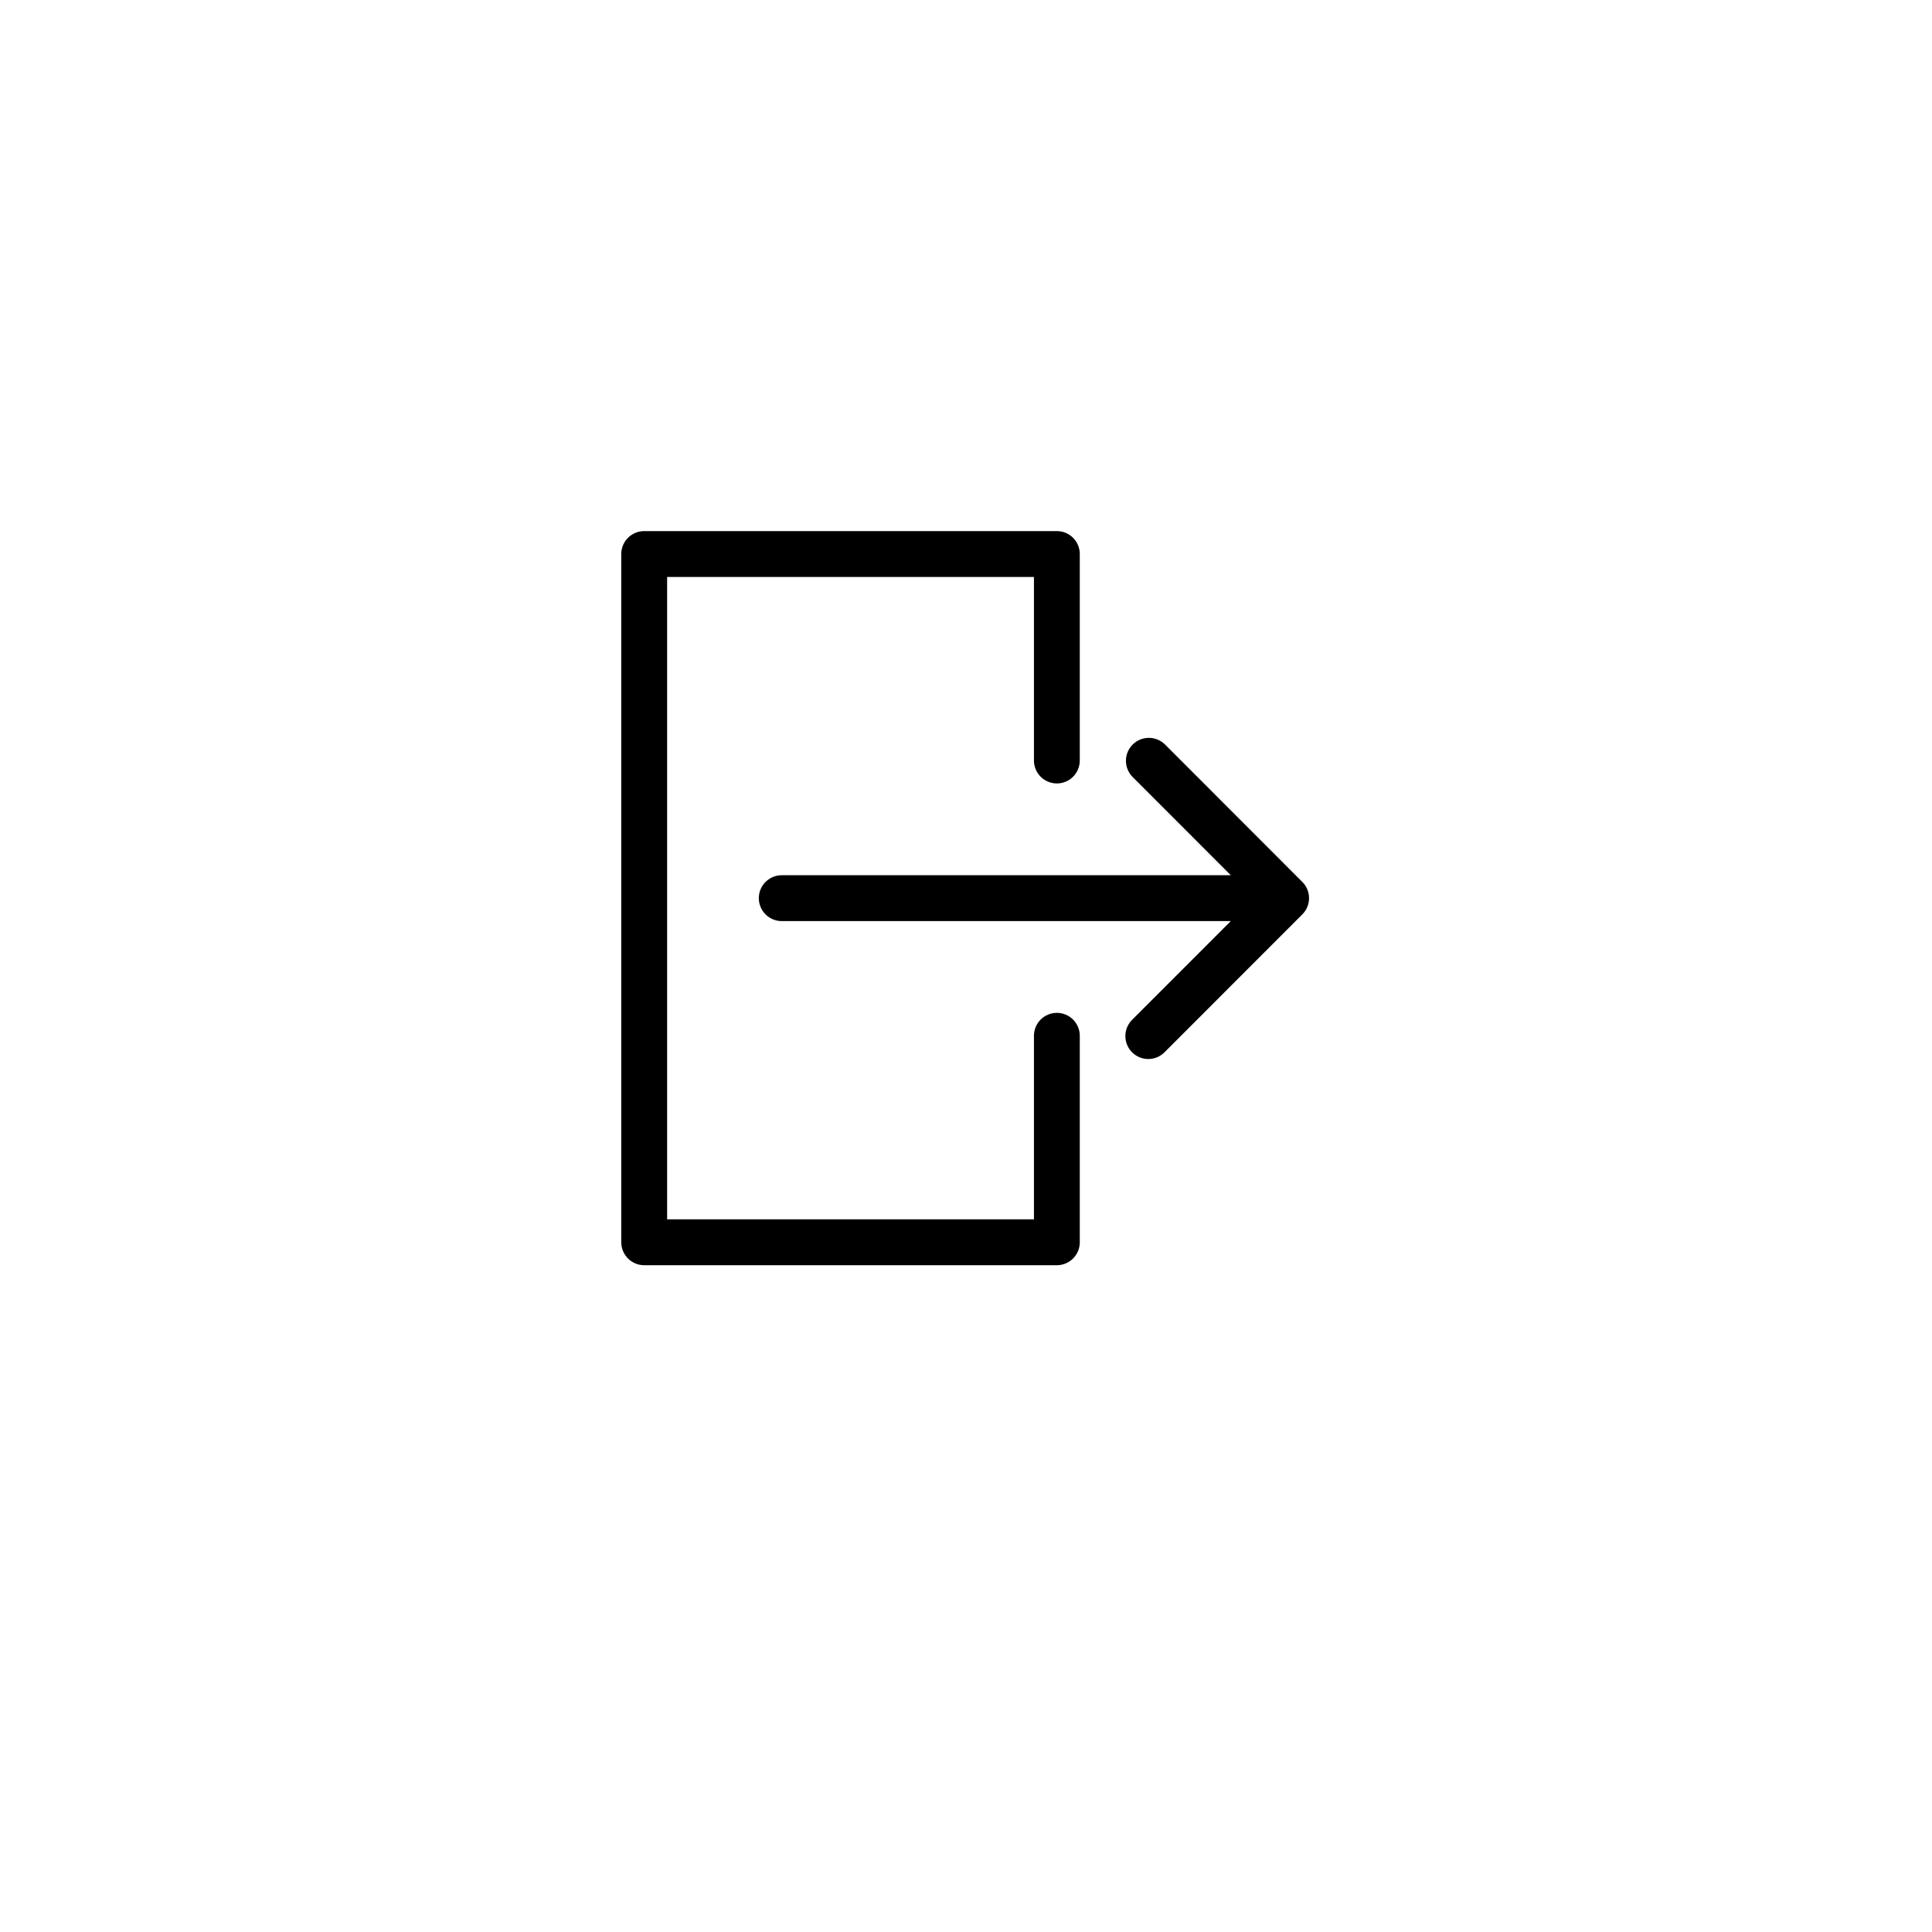
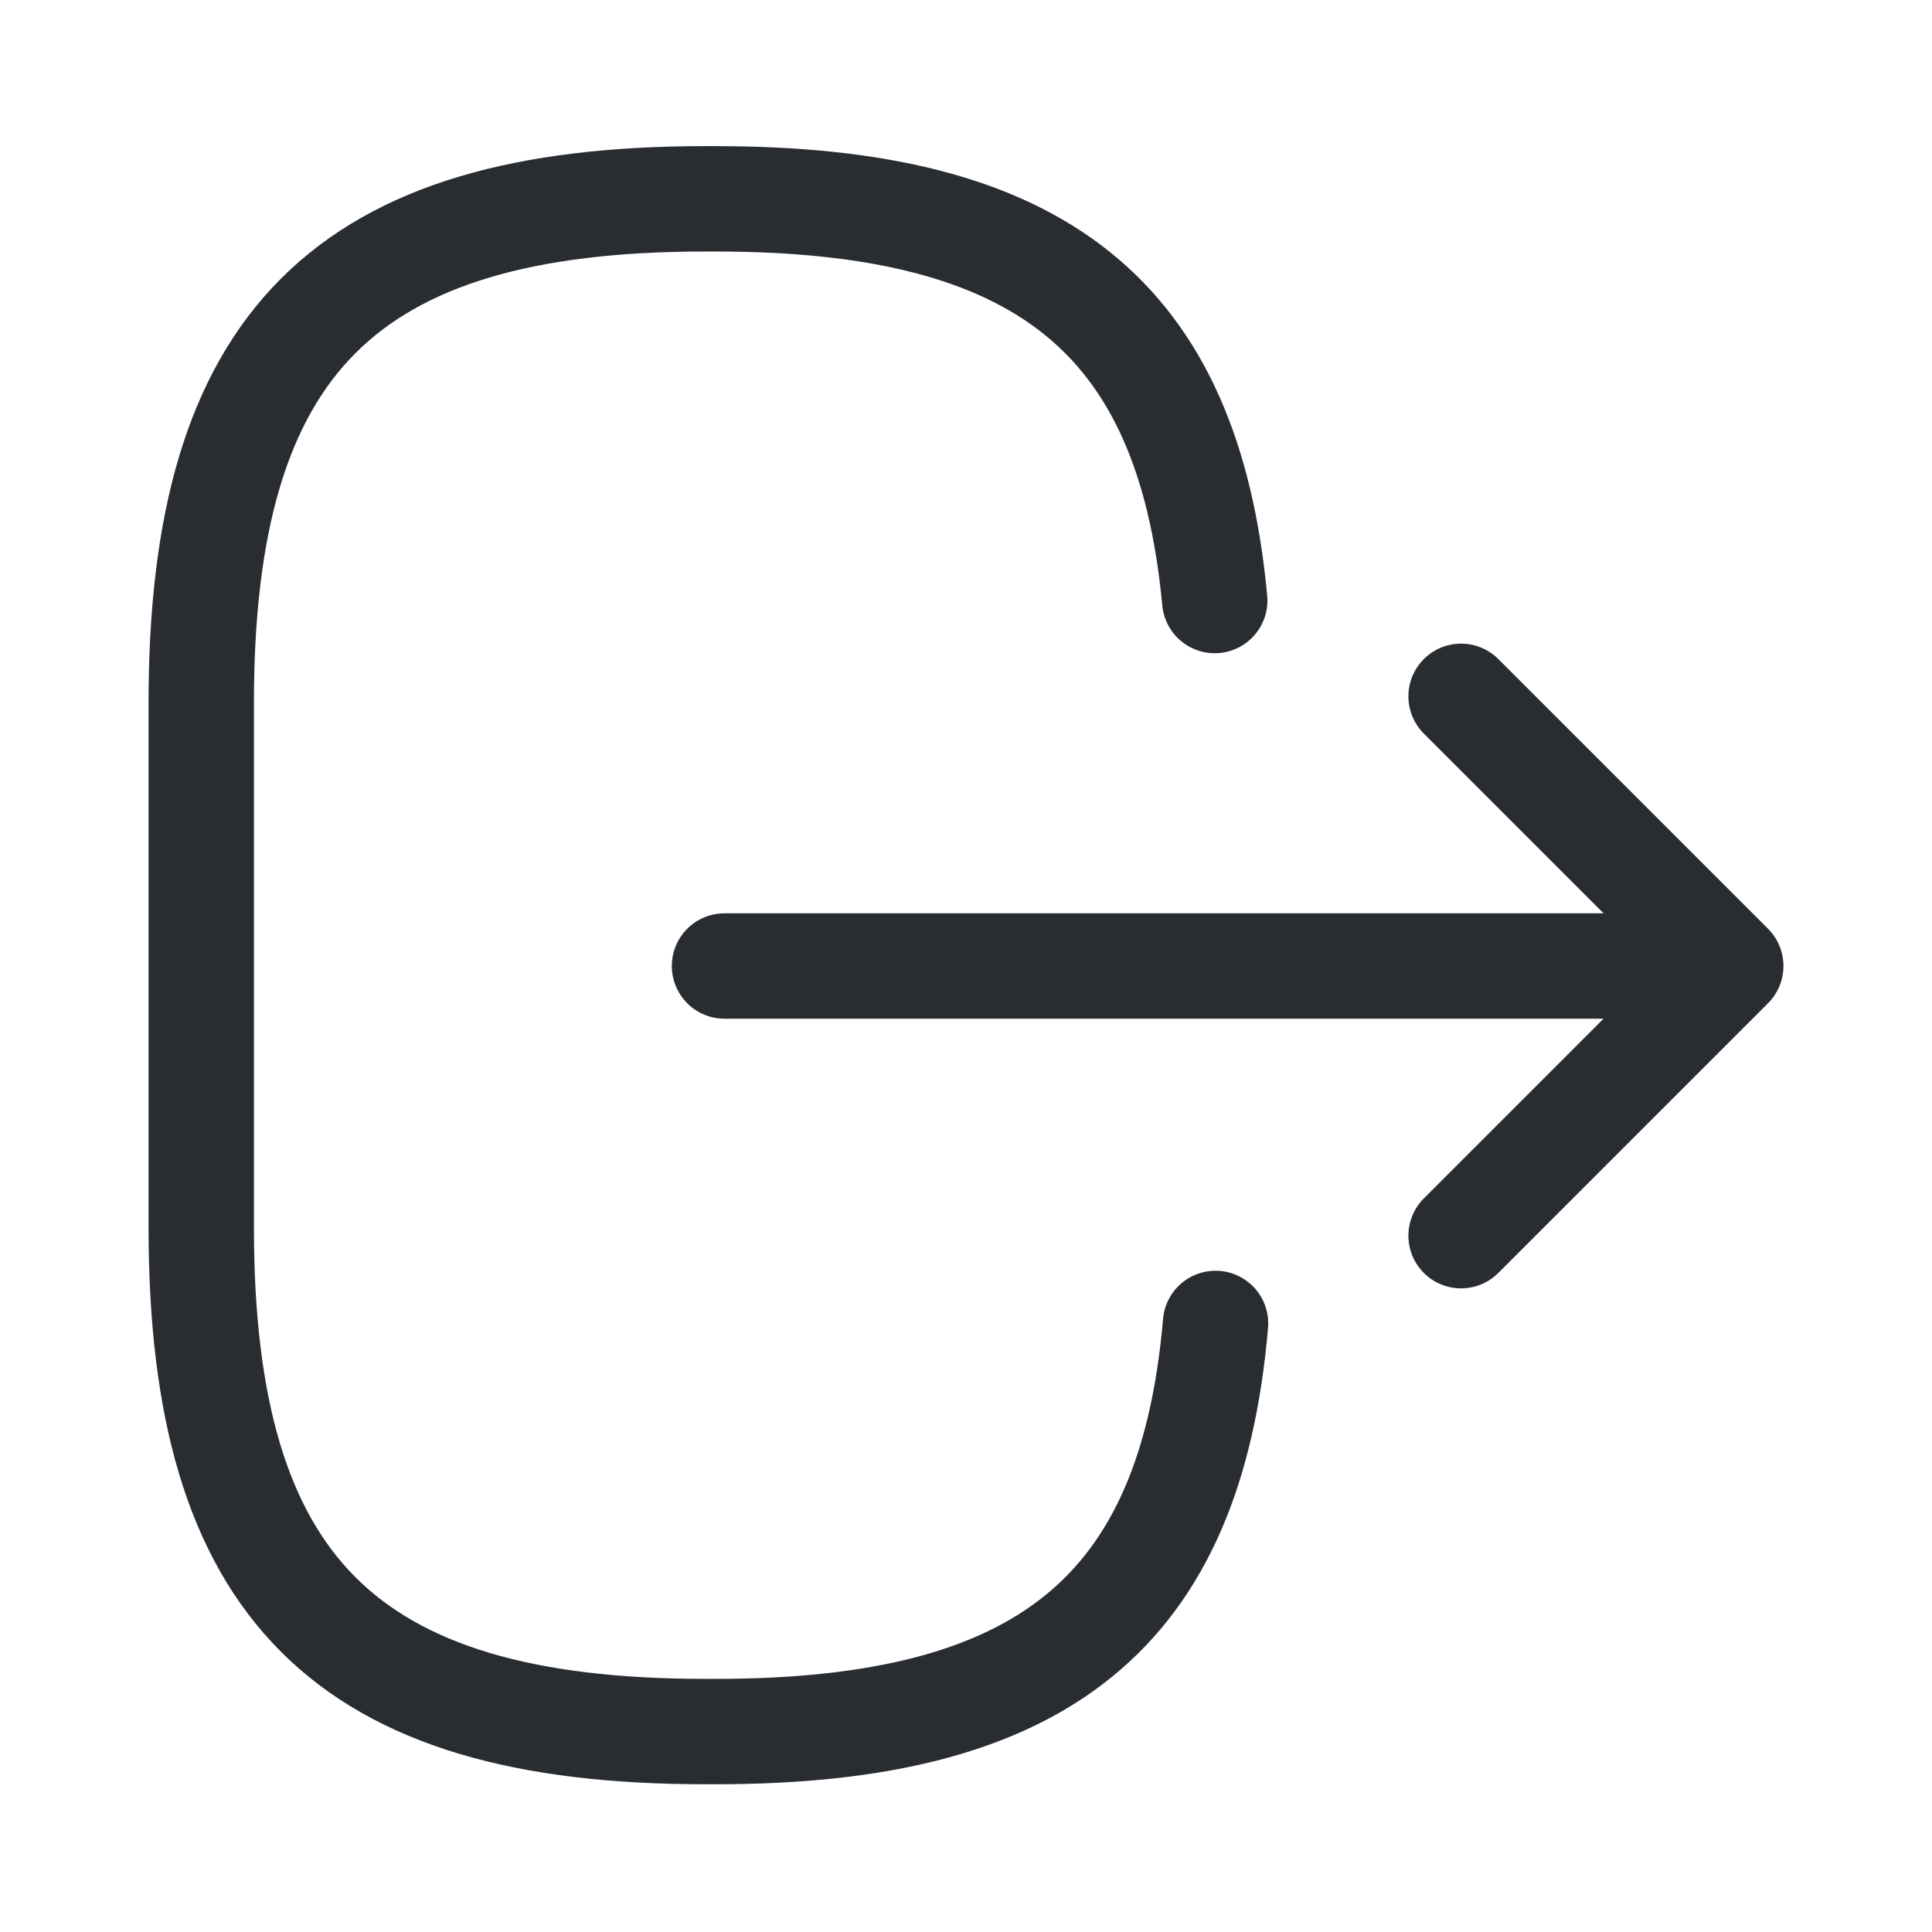
- <svg xmlns="http://www.w3.org/2000/svg" width="500" zoomAndPan="magnify" viewBox="0 0 375 375" height="500" preserveAspectRatio="xMidYMid meet" version="1.0">
-   <defs>
-     <clipPath id="50aba5f8b6">
-       <path d="M 120.586 103.082 L 210 103.082 L 210 245.582 L 120.586 245.582 Z M 120.586 103.082 " clip-rule="nonzero" />
-     </clipPath>
-     <clipPath id="a27e6a360d">
-       <path d="M 147 143 L 254.086 143 L 254.086 206 L 147 206 Z M 147 143 " clip-rule="nonzero" />
-     </clipPath>
-   </defs>
-   <g clip-path="url(#50aba5f8b6)">
-     <path fill="#000000" d="M 205.137 196.594 C 204.844 196.594 204.555 196.625 204.27 196.68 C 203.98 196.738 203.703 196.82 203.434 196.934 C 203.164 197.047 202.906 197.184 202.664 197.344 C 202.422 197.508 202.195 197.691 201.988 197.898 C 201.785 198.105 201.598 198.332 201.438 198.574 C 201.273 198.816 201.137 199.074 201.027 199.344 C 200.914 199.613 200.828 199.891 200.773 200.18 C 200.715 200.465 200.688 200.754 200.688 201.047 L 200.688 236.672 L 129.488 236.672 L 129.488 111.992 L 200.688 111.992 L 200.688 147.613 C 200.688 147.906 200.715 148.195 200.773 148.48 C 200.828 148.77 200.914 149.047 201.027 149.316 C 201.137 149.586 201.273 149.844 201.438 150.086 C 201.598 150.332 201.785 150.555 201.988 150.762 C 202.195 150.969 202.422 151.152 202.664 151.316 C 202.906 151.477 203.164 151.617 203.434 151.727 C 203.703 151.84 203.98 151.922 204.27 151.98 C 204.555 152.039 204.844 152.066 205.137 152.066 C 205.43 152.066 205.719 152.039 206.004 151.98 C 206.293 151.922 206.57 151.84 206.84 151.727 C 207.109 151.617 207.367 151.477 207.609 151.316 C 207.852 151.152 208.078 150.969 208.285 150.762 C 208.488 150.555 208.676 150.332 208.836 150.086 C 209 149.844 209.137 149.586 209.246 149.316 C 209.359 149.047 209.445 148.77 209.5 148.48 C 209.559 148.195 209.586 147.906 209.586 147.613 L 209.586 107.539 C 209.586 107.246 209.559 106.957 209.5 106.668 C 209.445 106.383 209.359 106.105 209.246 105.832 C 209.137 105.562 209 105.309 208.836 105.062 C 208.676 104.82 208.488 104.598 208.285 104.391 C 208.078 104.184 207.852 103.996 207.609 103.836 C 207.367 103.672 207.109 103.535 206.84 103.426 C 206.57 103.312 206.293 103.227 206.004 103.172 C 205.719 103.113 205.43 103.086 205.137 103.086 L 125.035 103.086 C 124.746 103.086 124.457 103.113 124.168 103.172 C 123.883 103.227 123.605 103.312 123.332 103.426 C 123.062 103.535 122.809 103.672 122.566 103.836 C 122.32 103.996 122.098 104.184 121.891 104.391 C 121.684 104.598 121.5 104.82 121.336 105.062 C 121.176 105.309 121.039 105.562 120.926 105.832 C 120.812 106.105 120.73 106.383 120.672 106.668 C 120.617 106.957 120.586 107.246 120.586 107.539 L 120.586 241.125 C 120.586 241.414 120.617 241.707 120.672 241.992 C 120.73 242.277 120.812 242.559 120.926 242.828 C 121.039 243.098 121.176 243.355 121.336 243.598 C 121.5 243.84 121.684 244.066 121.891 244.273 C 122.098 244.48 122.32 244.664 122.566 244.824 C 122.809 244.988 123.062 245.125 123.332 245.238 C 123.605 245.348 123.883 245.434 124.168 245.492 C 124.457 245.547 124.746 245.578 125.035 245.578 L 205.137 245.578 C 205.43 245.578 205.719 245.547 206.004 245.492 C 206.293 245.434 206.57 245.348 206.84 245.238 C 207.109 245.125 207.367 244.988 207.609 244.824 C 207.852 244.664 208.078 244.48 208.285 244.273 C 208.488 244.066 208.676 243.84 208.836 243.598 C 209 243.355 209.137 243.098 209.246 242.828 C 209.359 242.559 209.445 242.277 209.5 241.992 C 209.559 241.707 209.586 241.414 209.586 241.125 L 209.586 201.047 C 209.586 200.754 209.559 200.465 209.5 200.18 C 209.445 199.891 209.359 199.613 209.246 199.344 C 209.137 199.074 209 198.816 208.836 198.574 C 208.676 198.332 208.488 198.105 208.285 197.898 C 208.078 197.691 207.852 197.508 207.609 197.344 C 207.367 197.184 207.109 197.047 206.84 196.934 C 206.57 196.82 206.293 196.738 206.004 196.68 C 205.719 196.625 205.43 196.594 205.137 196.594 Z M 205.137 196.594 " fill-opacity="1" fill-rule="nonzero" />
-   </g>
-   <g clip-path="url(#a27e6a360d)">
-     <path fill="#000000" d="M 252.781 171.184 L 226.082 144.465 C 225.875 144.266 225.648 144.086 225.406 143.93 C 225.164 143.773 224.91 143.641 224.641 143.531 C 224.371 143.426 224.098 143.344 223.812 143.293 C 223.527 143.238 223.242 143.215 222.953 143.215 C 222.664 143.219 222.379 143.25 222.094 143.309 C 221.812 143.363 221.539 143.449 221.27 143.562 C 221.004 143.672 220.75 143.809 220.512 143.973 C 220.27 144.133 220.051 144.316 219.844 144.52 C 219.641 144.723 219.457 144.945 219.297 145.188 C 219.137 145.426 219 145.68 218.887 145.945 C 218.777 146.215 218.691 146.488 218.633 146.77 C 218.574 147.055 218.543 147.34 218.543 147.629 C 218.539 147.918 218.566 148.207 218.617 148.488 C 218.672 148.773 218.75 149.051 218.859 149.32 C 218.965 149.586 219.098 149.844 219.254 150.086 C 219.41 150.328 219.59 150.555 219.789 150.762 L 238.895 169.879 L 151.738 169.879 C 151.445 169.879 151.156 169.906 150.867 169.965 C 150.582 170.02 150.305 170.105 150.035 170.215 C 149.766 170.328 149.508 170.465 149.266 170.629 C 149.023 170.789 148.797 170.977 148.59 171.184 C 148.383 171.391 148.199 171.613 148.035 171.855 C 147.875 172.102 147.738 172.355 147.625 172.625 C 147.516 172.898 147.43 173.176 147.371 173.461 C 147.316 173.75 147.285 174.039 147.285 174.332 C 147.285 174.621 147.316 174.914 147.371 175.199 C 147.43 175.484 147.516 175.766 147.625 176.035 C 147.738 176.305 147.875 176.562 148.035 176.805 C 148.199 177.047 148.383 177.273 148.59 177.48 C 148.797 177.688 149.023 177.871 149.266 178.031 C 149.508 178.195 149.766 178.332 150.035 178.445 C 150.305 178.555 150.582 178.641 150.867 178.699 C 151.156 178.754 151.445 178.785 151.738 178.785 L 238.895 178.785 L 219.789 197.898 C 219.578 198.105 219.387 198.328 219.219 198.574 C 219.051 198.816 218.91 199.074 218.793 199.344 C 218.676 199.617 218.59 199.898 218.527 200.188 C 218.465 200.477 218.434 200.77 218.434 201.062 C 218.43 201.359 218.457 201.652 218.512 201.941 C 218.566 202.234 218.652 202.516 218.762 202.789 C 218.875 203.062 219.012 203.32 219.176 203.57 C 219.34 203.816 219.527 204.043 219.734 204.25 C 219.945 204.461 220.172 204.648 220.418 204.809 C 220.664 204.973 220.922 205.113 221.195 205.223 C 221.469 205.336 221.754 205.418 222.043 205.477 C 222.332 205.531 222.625 205.559 222.922 205.555 C 223.215 205.551 223.508 205.52 223.797 205.461 C 224.086 205.398 224.367 205.312 224.637 205.195 C 224.91 205.078 225.168 204.934 225.41 204.766 C 225.652 204.598 225.879 204.41 226.082 204.195 L 252.781 177.48 C 252.988 177.273 253.176 177.047 253.336 176.805 C 253.5 176.562 253.637 176.305 253.746 176.035 C 253.859 175.766 253.945 175.484 254 175.199 C 254.059 174.914 254.086 174.621 254.086 174.332 C 254.086 174.039 254.059 173.75 254 173.461 C 253.945 173.176 253.859 172.898 253.746 172.625 C 253.637 172.355 253.5 172.102 253.336 171.855 C 253.176 171.613 252.988 171.391 252.781 171.184 Z M 252.781 171.184 " fill-opacity="1" fill-rule="nonzero" />
-   </g>
+ <svg xmlns="http://www.w3.org/2000/svg" width="55" height="55" viewBox="0 0 55 55" fill="none">
+   <path d="M34.604 37.675C33.894 45.925 29.654 49.294 20.373 49.294H20.075C9.831 49.294 5.729 45.192 5.729 34.948L5.729 20.006C5.729 9.762 9.831 5.66 20.075 5.66H20.373C29.585 5.66 33.825 8.983 34.581 17.096" stroke="#292D32" stroke-width="3" stroke-linecap="round" stroke-linejoin="round" />
+   <path d="M20.625 27.5L46.704 27.5" stroke="#292D32" stroke-width="3" stroke-linecap="round" stroke-linejoin="round" />
+   <path d="M41.594 35.177L49.271 27.5L41.594 19.823" stroke="#292D32" stroke-width="3" stroke-linecap="round" stroke-linejoin="round" />
</svg>
